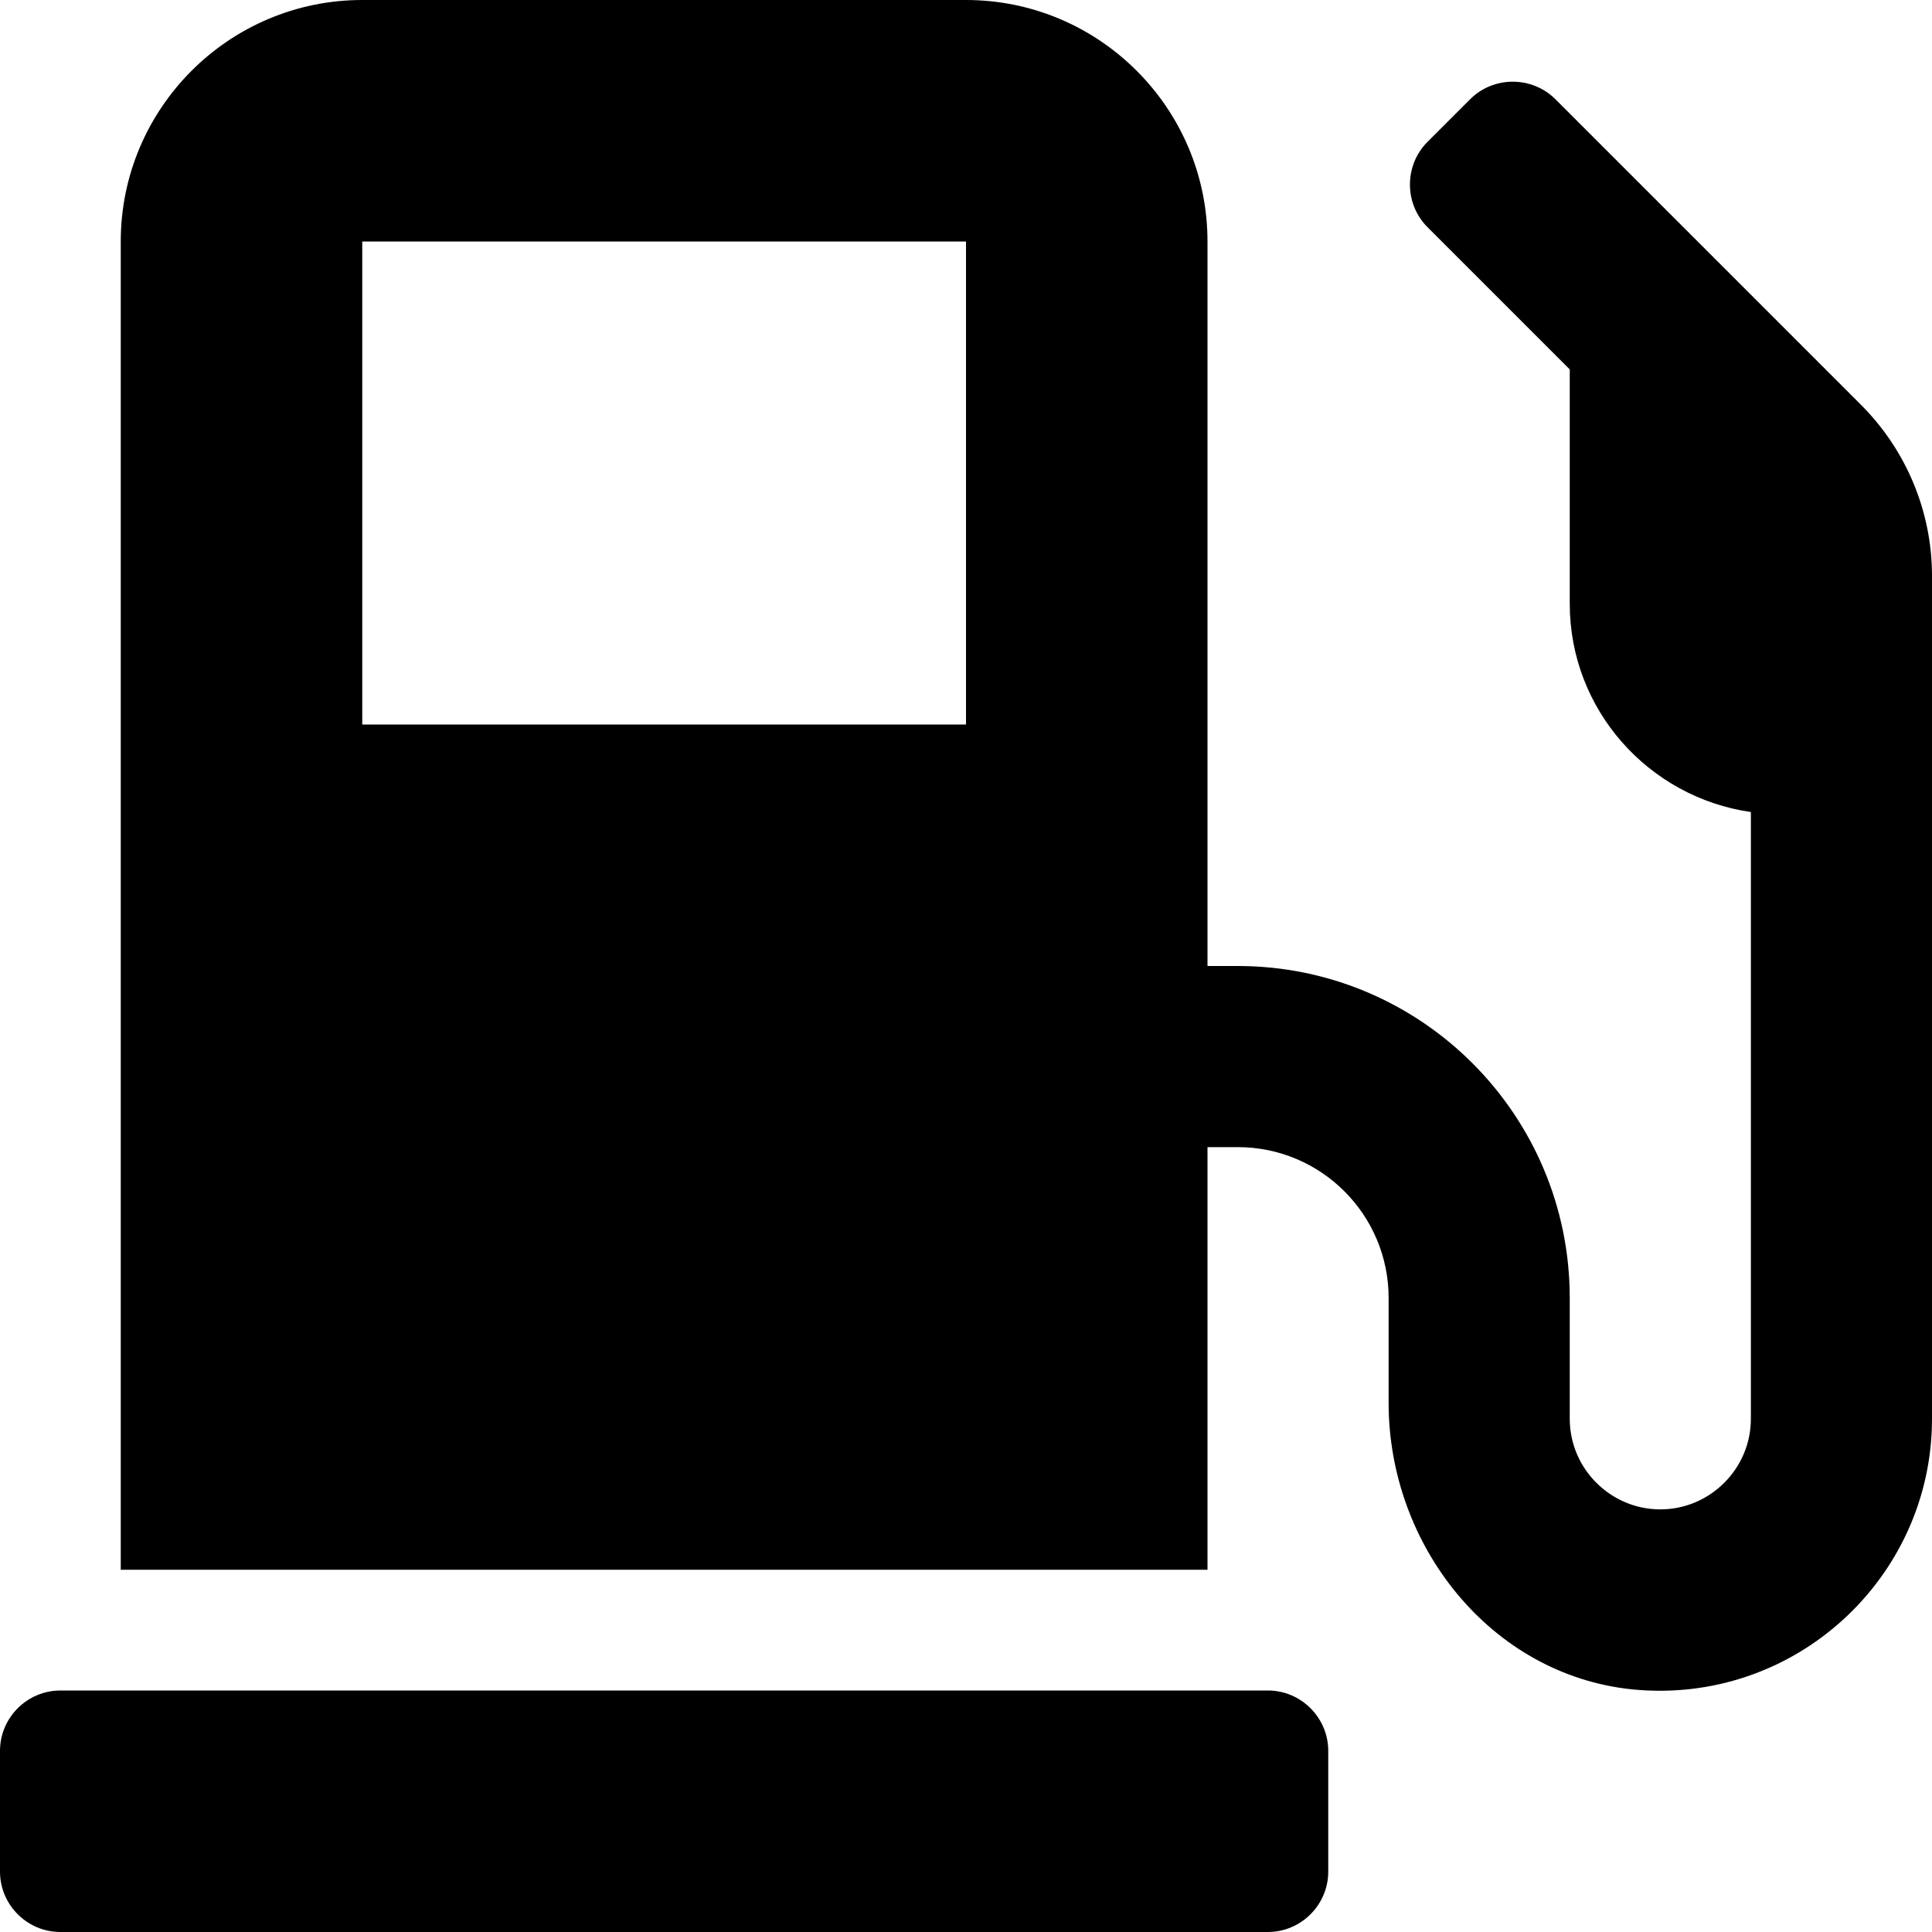
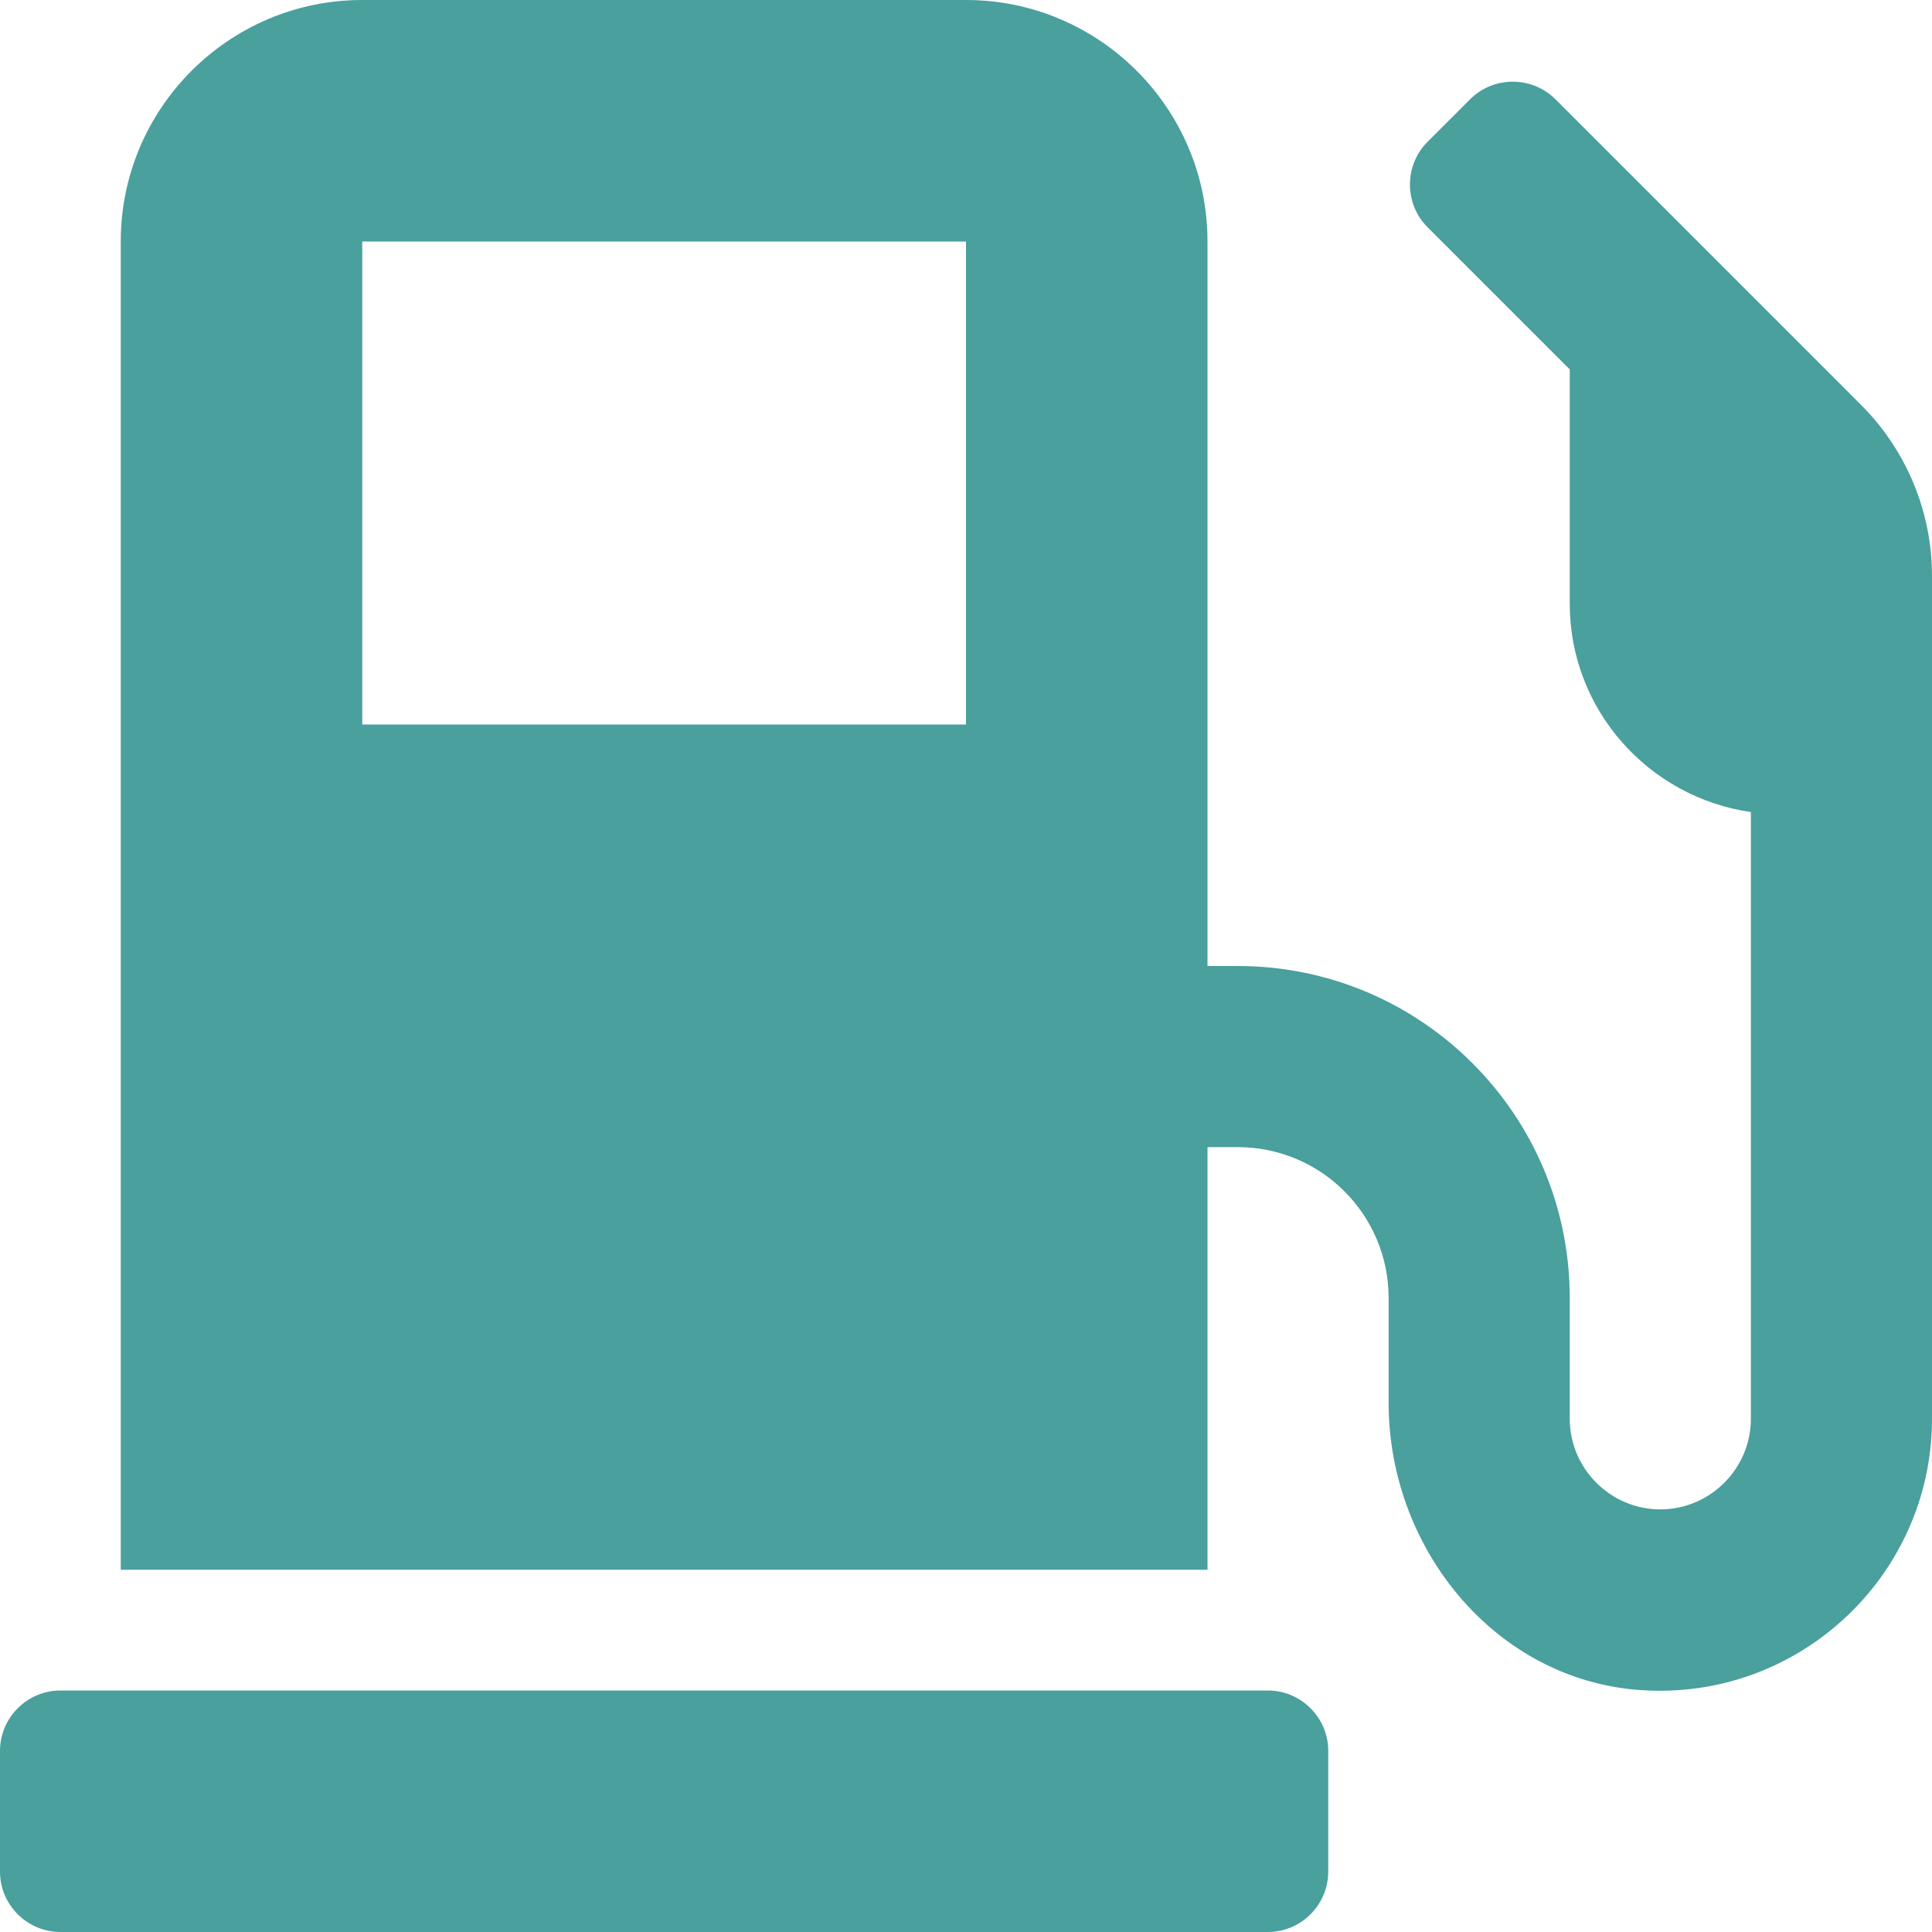
- <svg xmlns="http://www.w3.org/2000/svg" aria-hidden="true" focusable="false" data-prefix="fas" data-icon="gas-pump" class="svg-inline--fa fa-gas-pump fa-w-16" role="img" viewBox="0 0 512 512">
-   <path fill="currentColor" d="M336 448H16c-8.8 0-16 7.2-16 16v32c0 8.8 7.2 16 16 16h320c8.8 0 16-7.2 16-16v-32c0-8.8-7.2-16-16-16zm157.2-340.7l-81-81c-6.2-6.2-16.4-6.2-22.6 0l-11.3 11.3c-6.2 6.2-6.2 16.4 0 22.6L416 97.9V160c0 28.1 20.9 51.3 48 55.2V376c0 13.2-10.8 24-24 24s-24-10.8-24-24v-32c0-48.6-39.4-88-88-88h-8V64c0-35.3-28.7-64-64-64H96C60.7 0 32 28.7 32 64v352h288V304h8c22.1 0 40 17.9 40 40v27.8c0 37.7 27 72 64.5 75.9 43 4.3 79.5-29.5 79.5-71.7V152.6c0-17-6.8-33.3-18.8-45.3zM256 192H96V64h160v128z" />
+ <svg xmlns="http://www.w3.org/2000/svg" version="1.1" id="Capa_1" focusable="false" x="0px" y="0px" viewBox="0 0 512 512" style="enable-background:new 0 0 512 512;" xml:space="preserve">
+   <style type="text/css">
+ 	.st0{fill:#49A09D;}
+ </style>
+   <path class="st0" d="M336,448H16c-8.8,0-16,7.2-16,16v32c0,8.8,7.2,16,16,16h320c8.8,0,16-7.2,16-16v-32  C352,455.2,344.8,448,336,448z M493.2,107.3l-81-81c-6.2-6.2-16.4-6.2-22.6,0l-11.3,11.3c-6.2,6.2-6.2,16.4,0,22.6L416,97.9V160  c0,28.1,20.9,51.3,48,55.2V376c0,13.2-10.8,24-24,24s-24-10.8-24-24v-32c0-48.6-39.4-88-88-88h-8V64c0-35.3-28.7-64-64-64H96  C60.7,0,32,28.7,32,64v352h288V304h8c22.1,0,40,17.9,40,40v27.8c0,37.7,27,72,64.5,75.9c43,4.3,79.5-29.5,79.5-71.7V152.6  C512,135.6,505.2,119.3,493.2,107.3L493.2,107.3z M256,192H96V64h160V192z" />
</svg>
